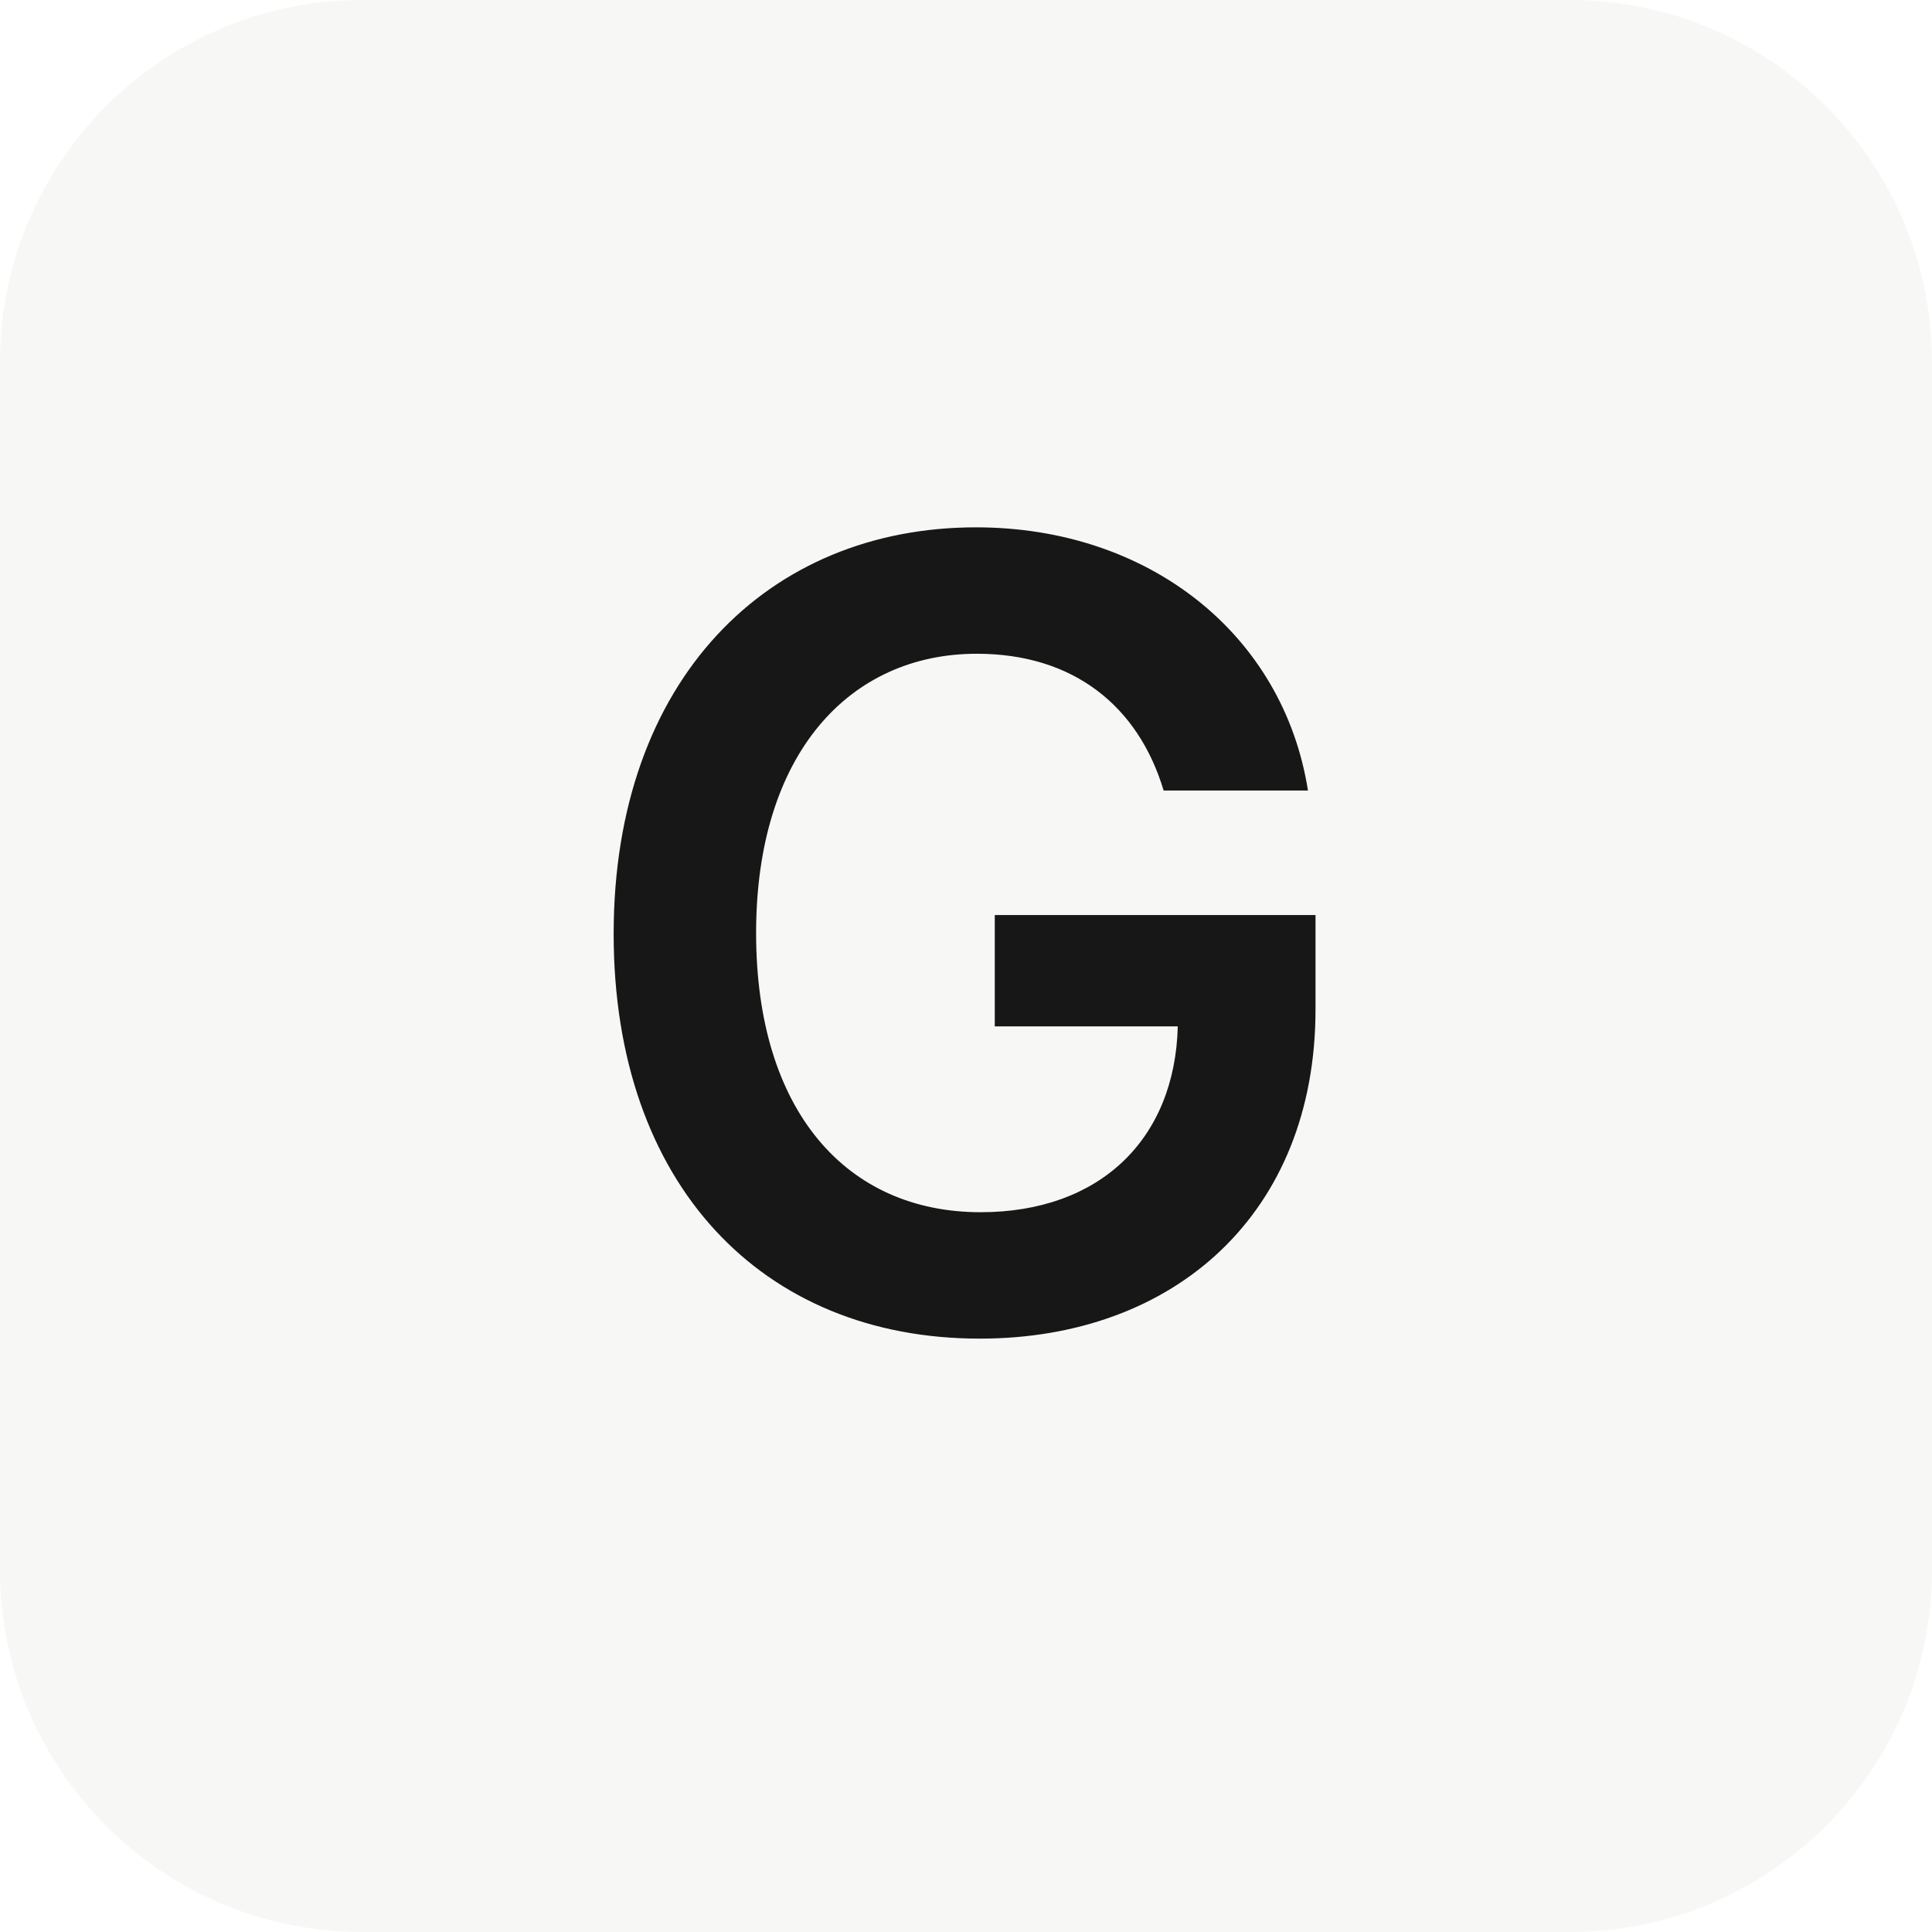
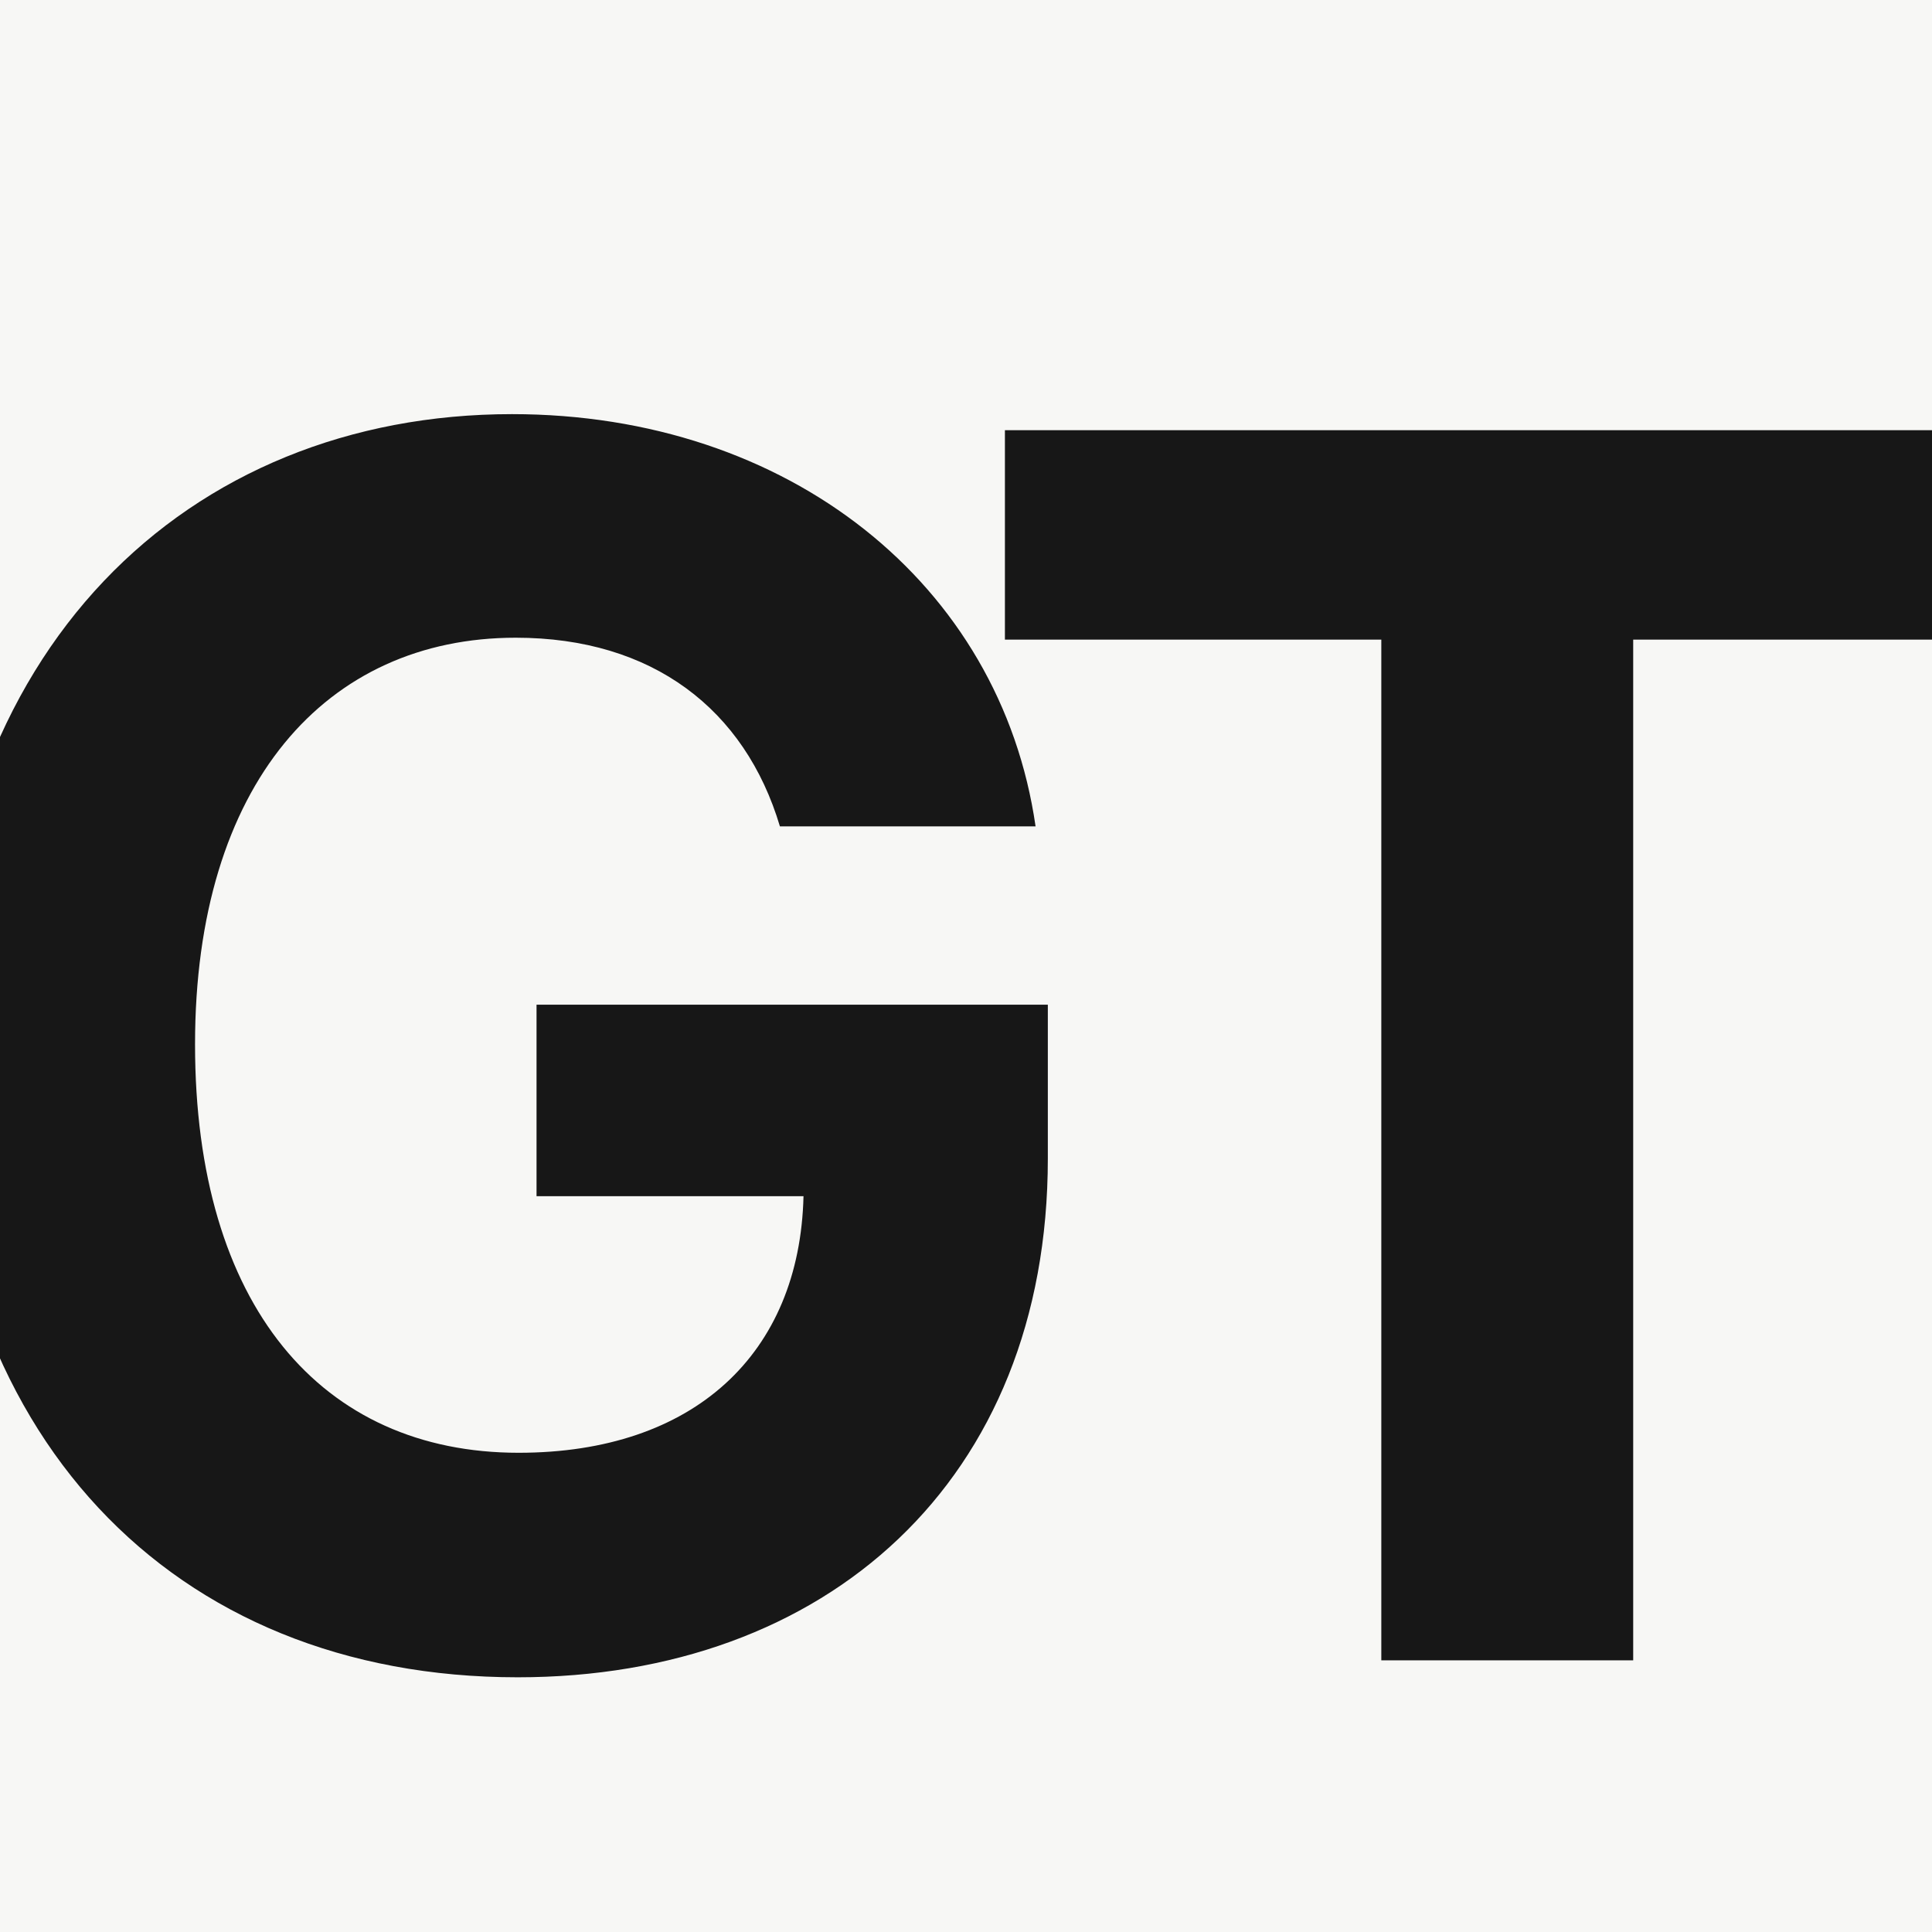
<svg xmlns="http://www.w3.org/2000/svg" viewBox="0 0 32 32" role="img" aria-label="GizaTech">
-   <rect width="32" height="32" rx="6" fill="#f7f7f5" />
-   <text x="16" y="22" text-anchor="middle" font-family="system-ui, -apple-system, BlinkMacSystemFont, 'Segoe UI', sans-serif" font-size="18" font-weight="600" letter-spacing="0.05em" fill="#171717">G</text>
+   <rect width="32" height="32" fill="#f7f7f5" />
+   <text x="16" y="27.5" text-anchor="middle" font-family="system-ui, -apple-system, BlinkMacSystemFont, 'Segoe UI', sans-serif" font-size="28" font-weight="700" letter-spacing="-0.08em" fill="#171717">GT</text>
</svg>
